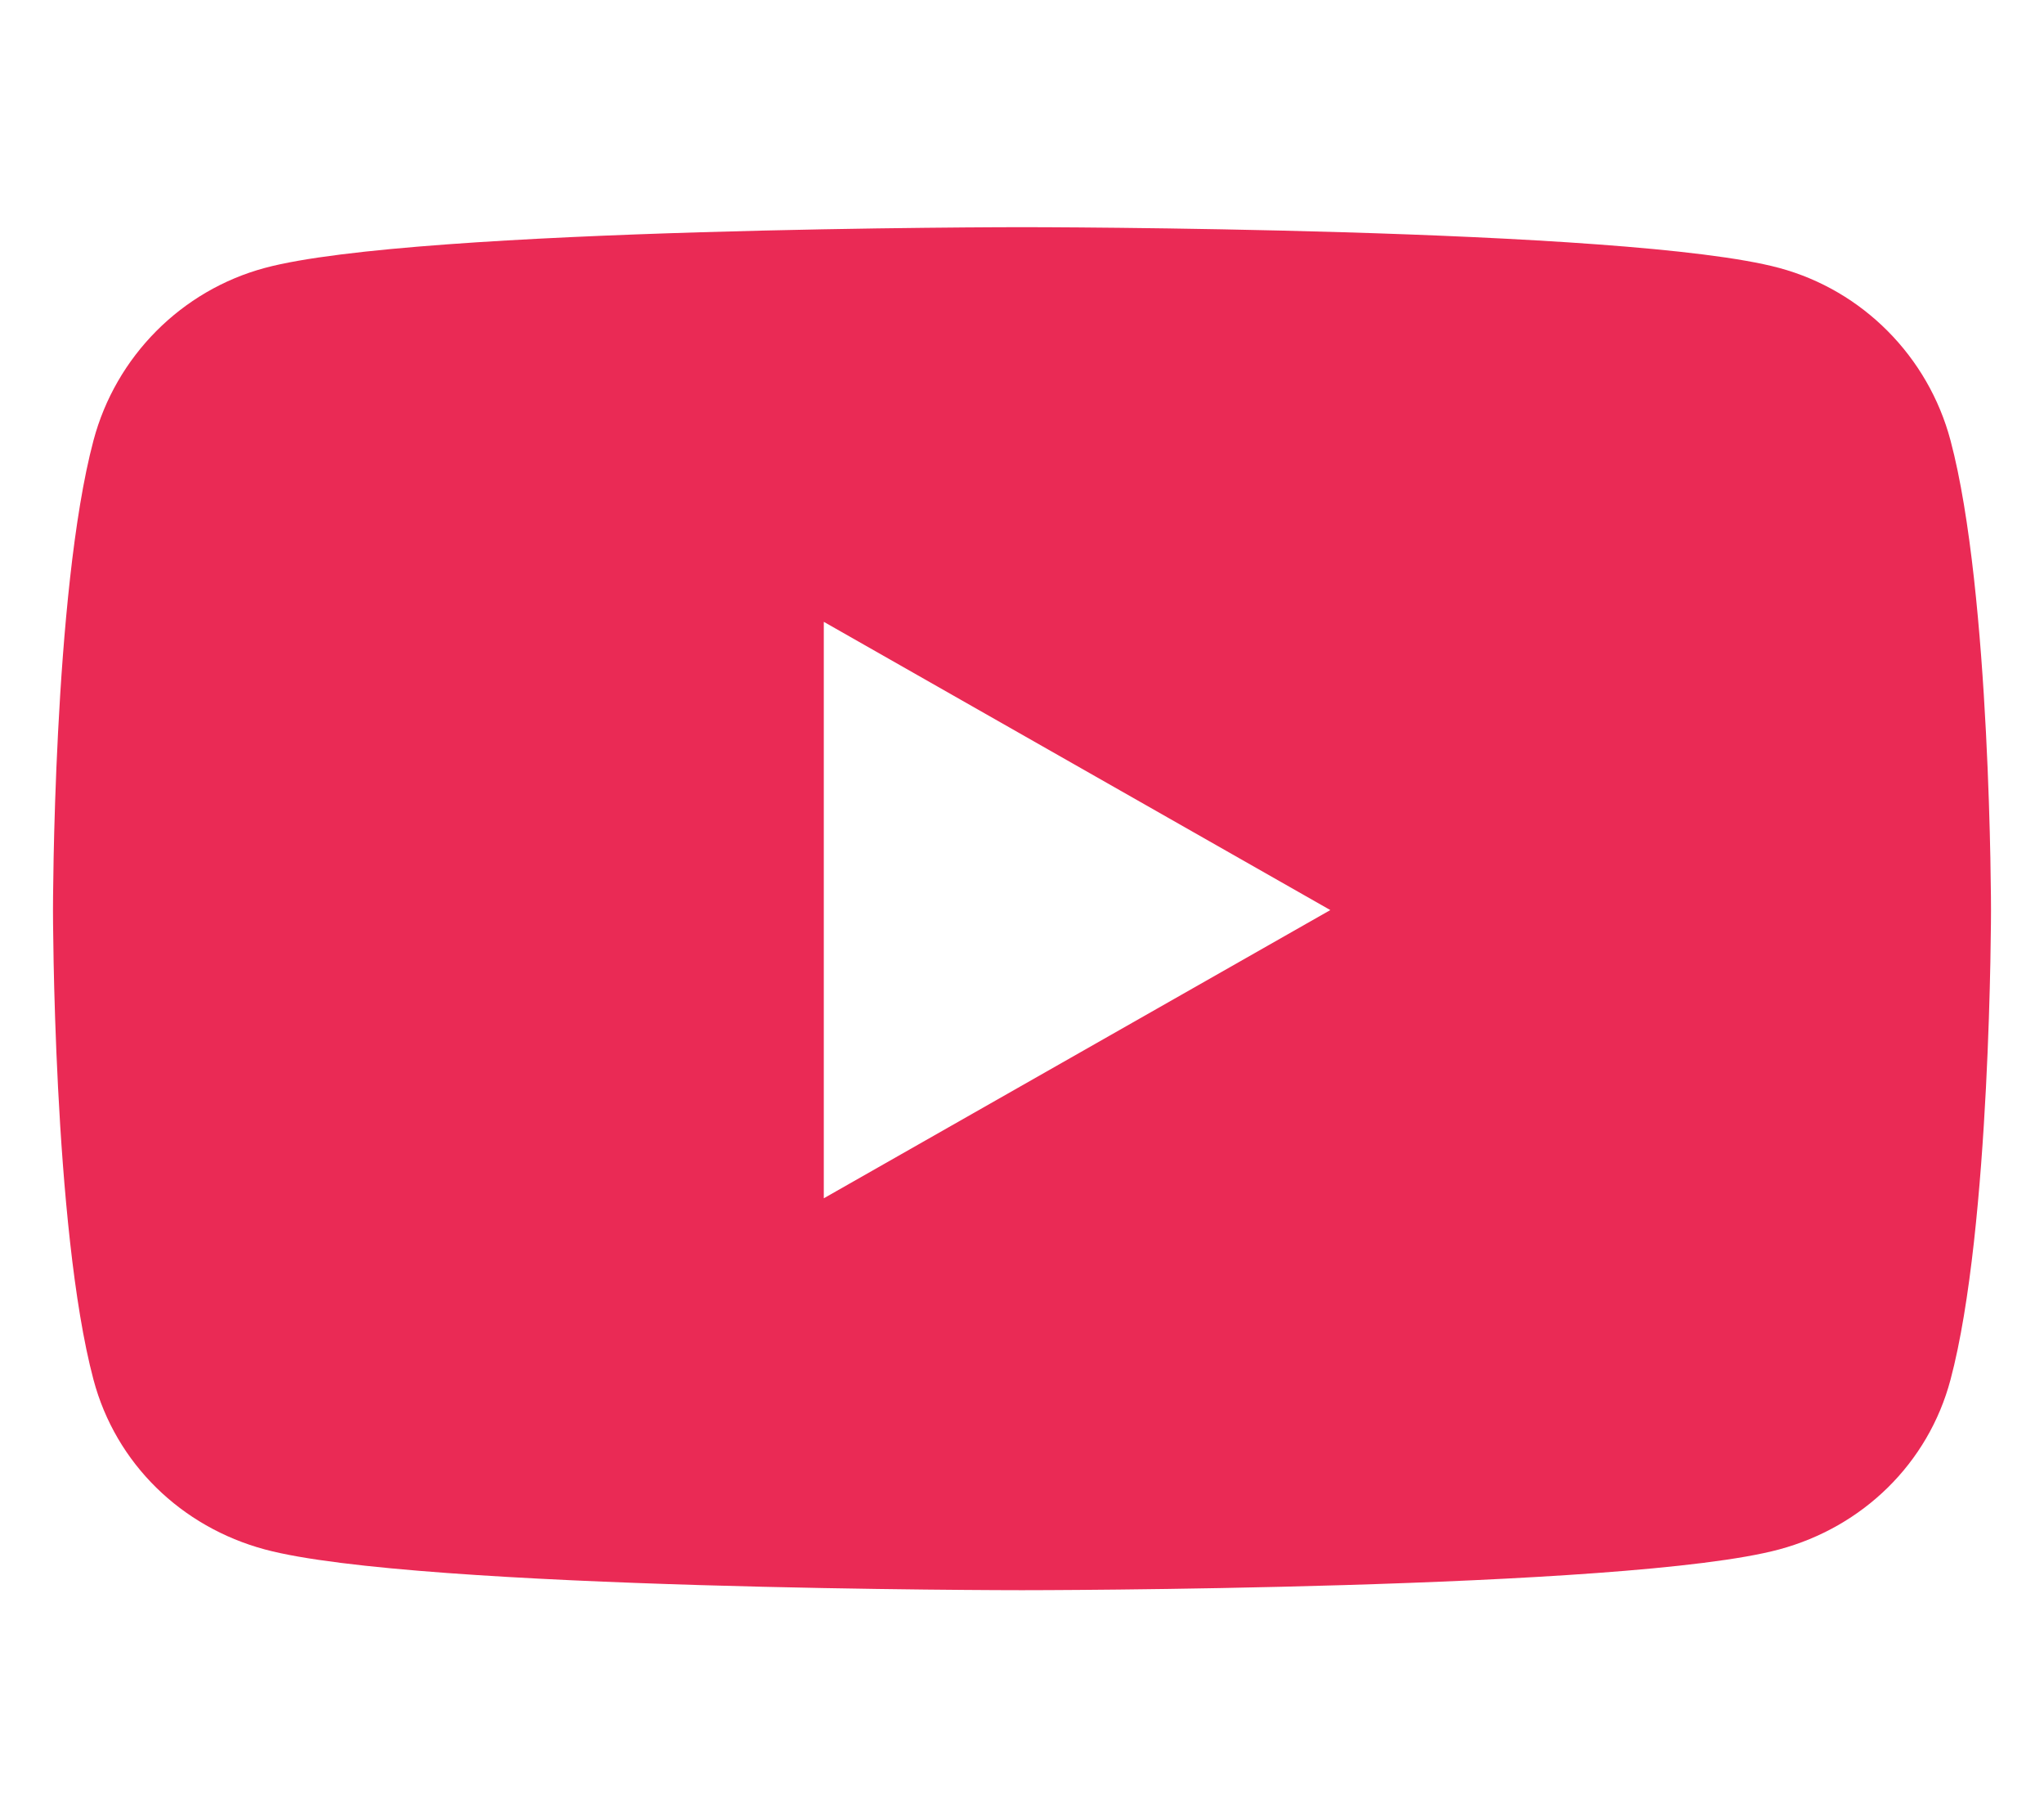
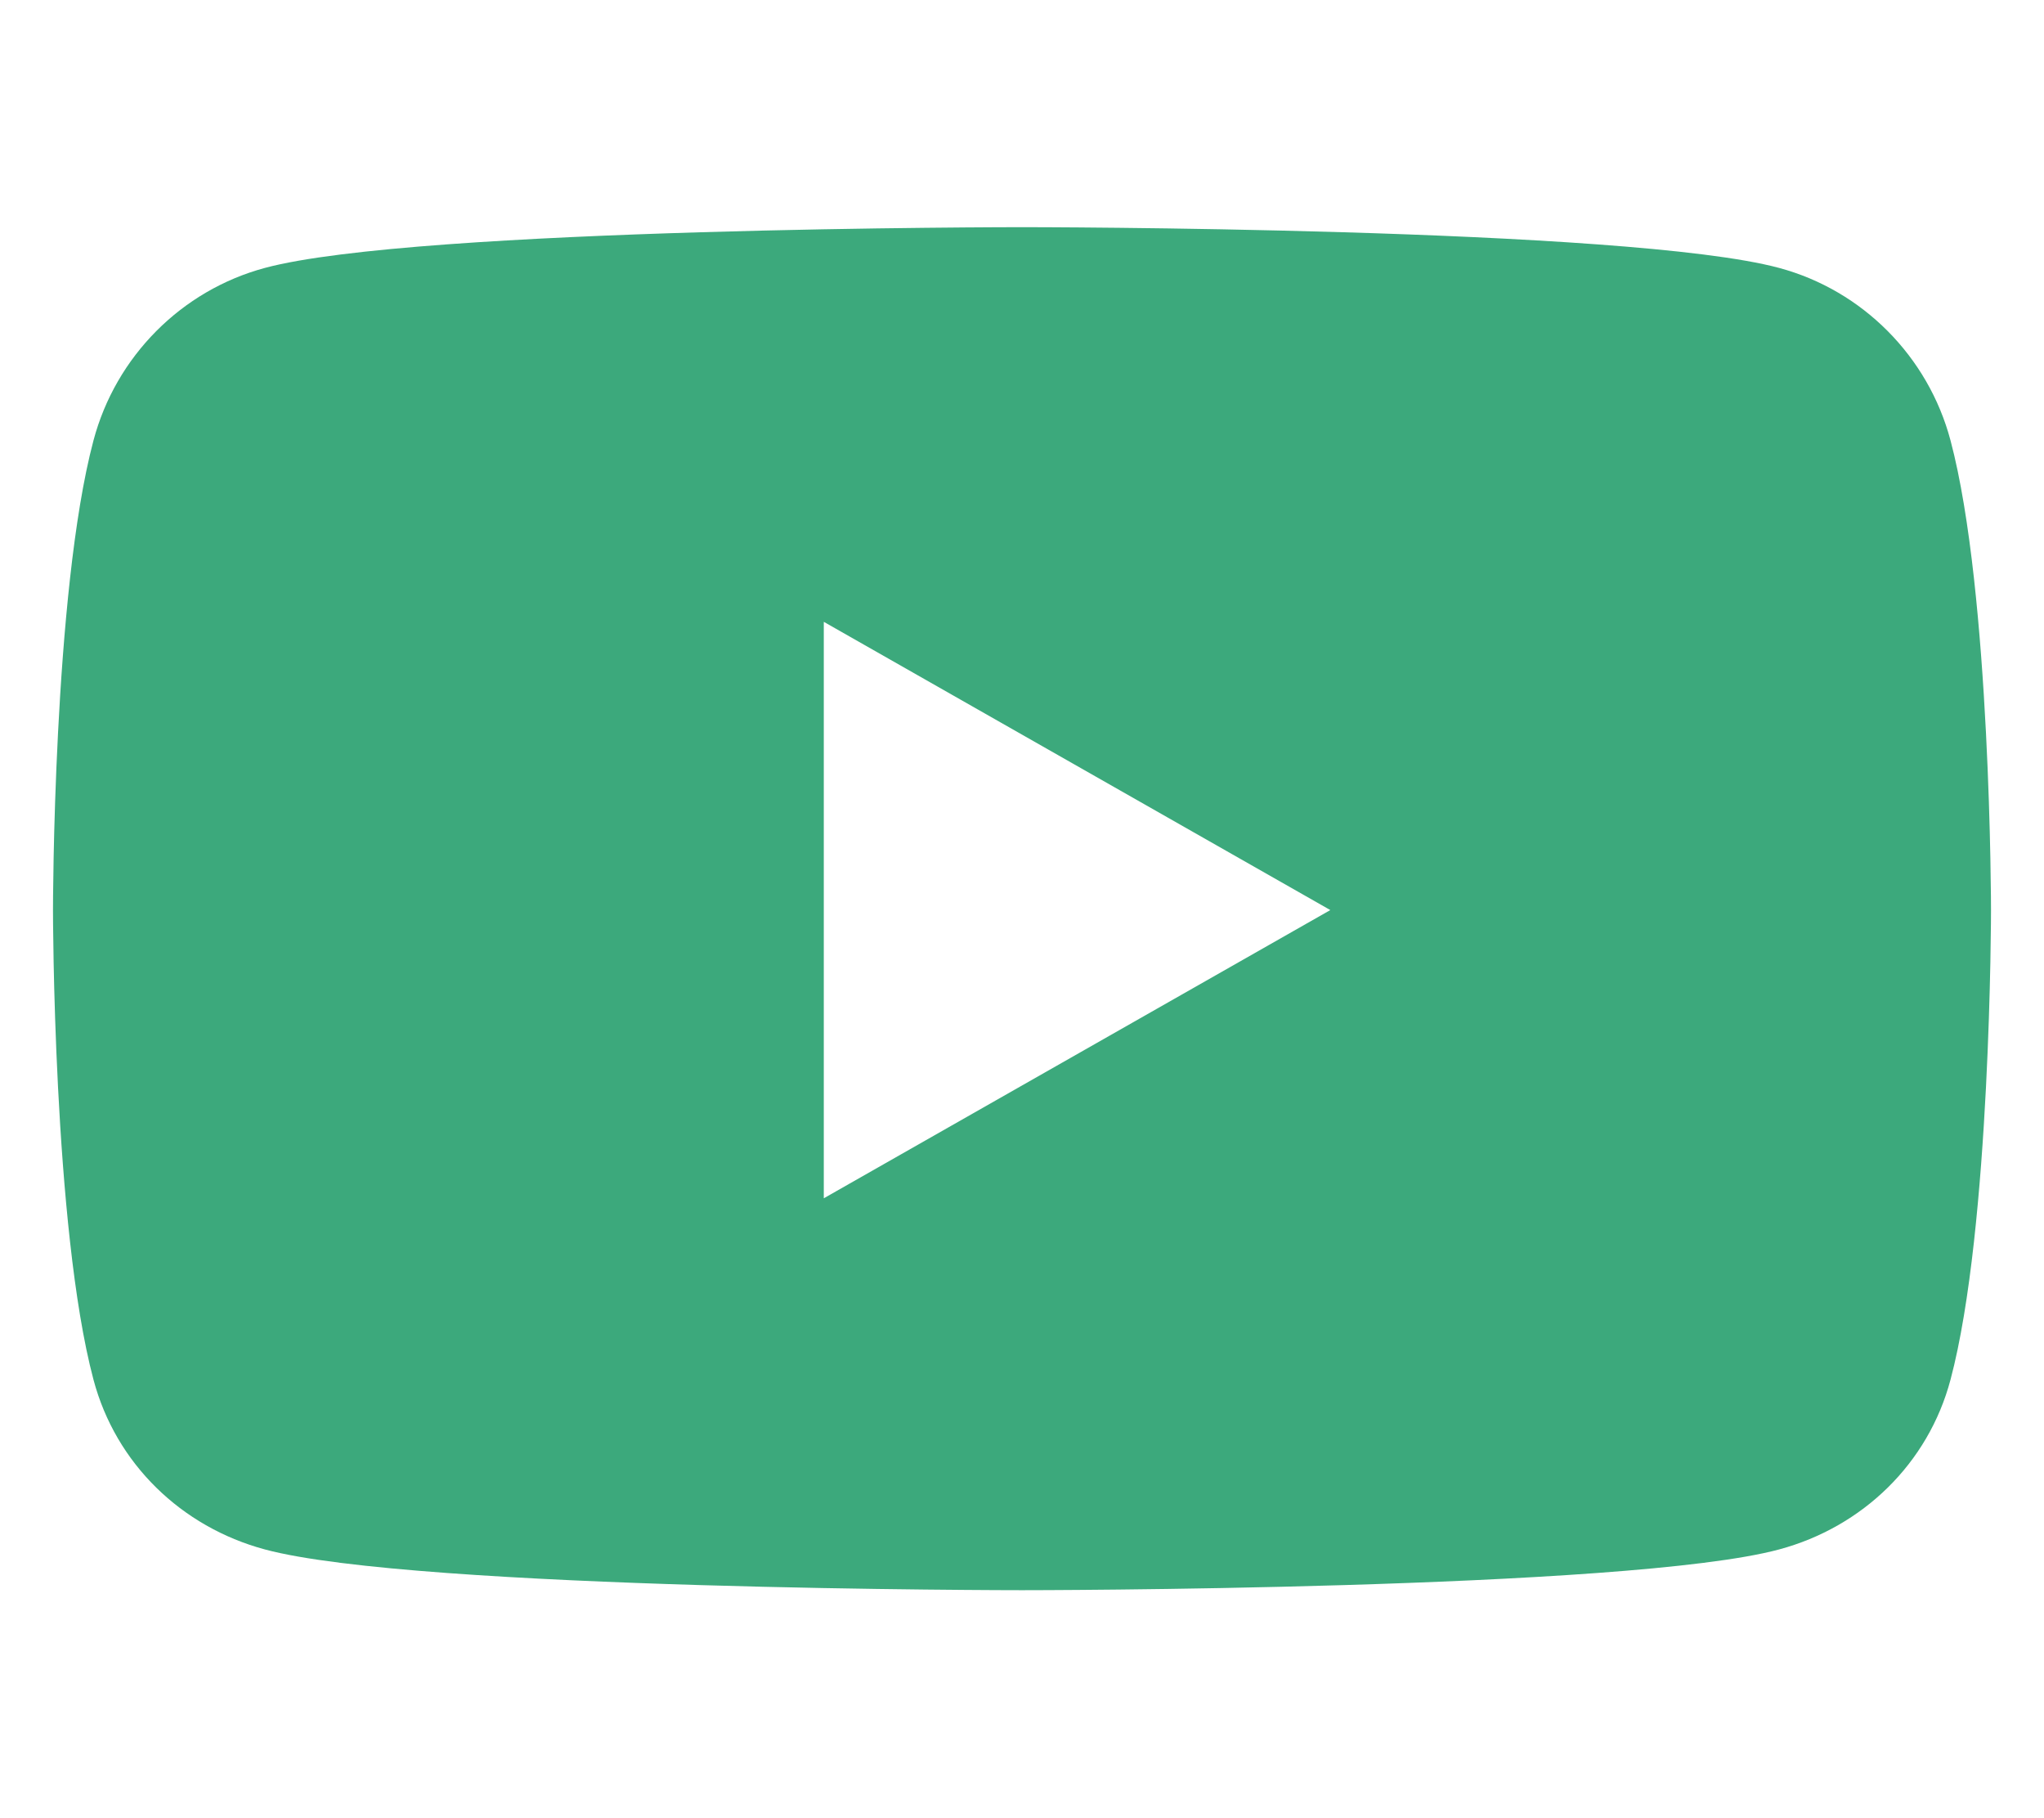
<svg xmlns="http://www.w3.org/2000/svg" aria-hidden="true" focusable="false" data-prefix="fab" data-icon="youtube" role="img" viewBox="0 0 576 512" class="svg-inline--fa fa-youtube fa-w-18 fa-3x">
-   <path fill="currentColor" d="M549.655 124.083c-6.281-23.65-24.787-42.276-48.284-48.597C458.781 64 288 64 288 64S117.22 64 74.629 75.486c-23.497 6.322-42.003 24.947-48.284 48.597-11.412 42.867-11.412 132.305-11.412 132.305s0 89.438 11.412 132.305c6.281 23.65 24.787 41.5 48.284 47.821C117.22 448 288 448 288 448s170.78 0 213.371-11.486c23.497-6.321 42.003-24.171 48.284-47.821 11.412-42.867 11.412-132.305 11.412-132.305s0-89.438-11.412-132.305zm-317.51 213.508V175.185l142.739 81.205-142.739 81.201z" class="" style="color:#ea2a55;" />
+   <path fill="currentColor" d="M549.655 124.083c-6.281-23.65-24.787-42.276-48.284-48.597C458.781 64 288 64 288 64S117.22 64 74.629 75.486c-23.497 6.322-42.003 24.947-48.284 48.597-11.412 42.867-11.412 132.305-11.412 132.305s0 89.438 11.412 132.305c6.281 23.65 24.787 41.5 48.284 47.821C117.22 448 288 448 288 448s170.78 0 213.371-11.486c23.497-6.321 42.003-24.171 48.284-47.821 11.412-42.867 11.412-132.305 11.412-132.305s0-89.438-11.412-132.305zm-317.51 213.508V175.185l142.739 81.205-142.739 81.201z" class="" style="color:#3ca97c;" />
</svg>
